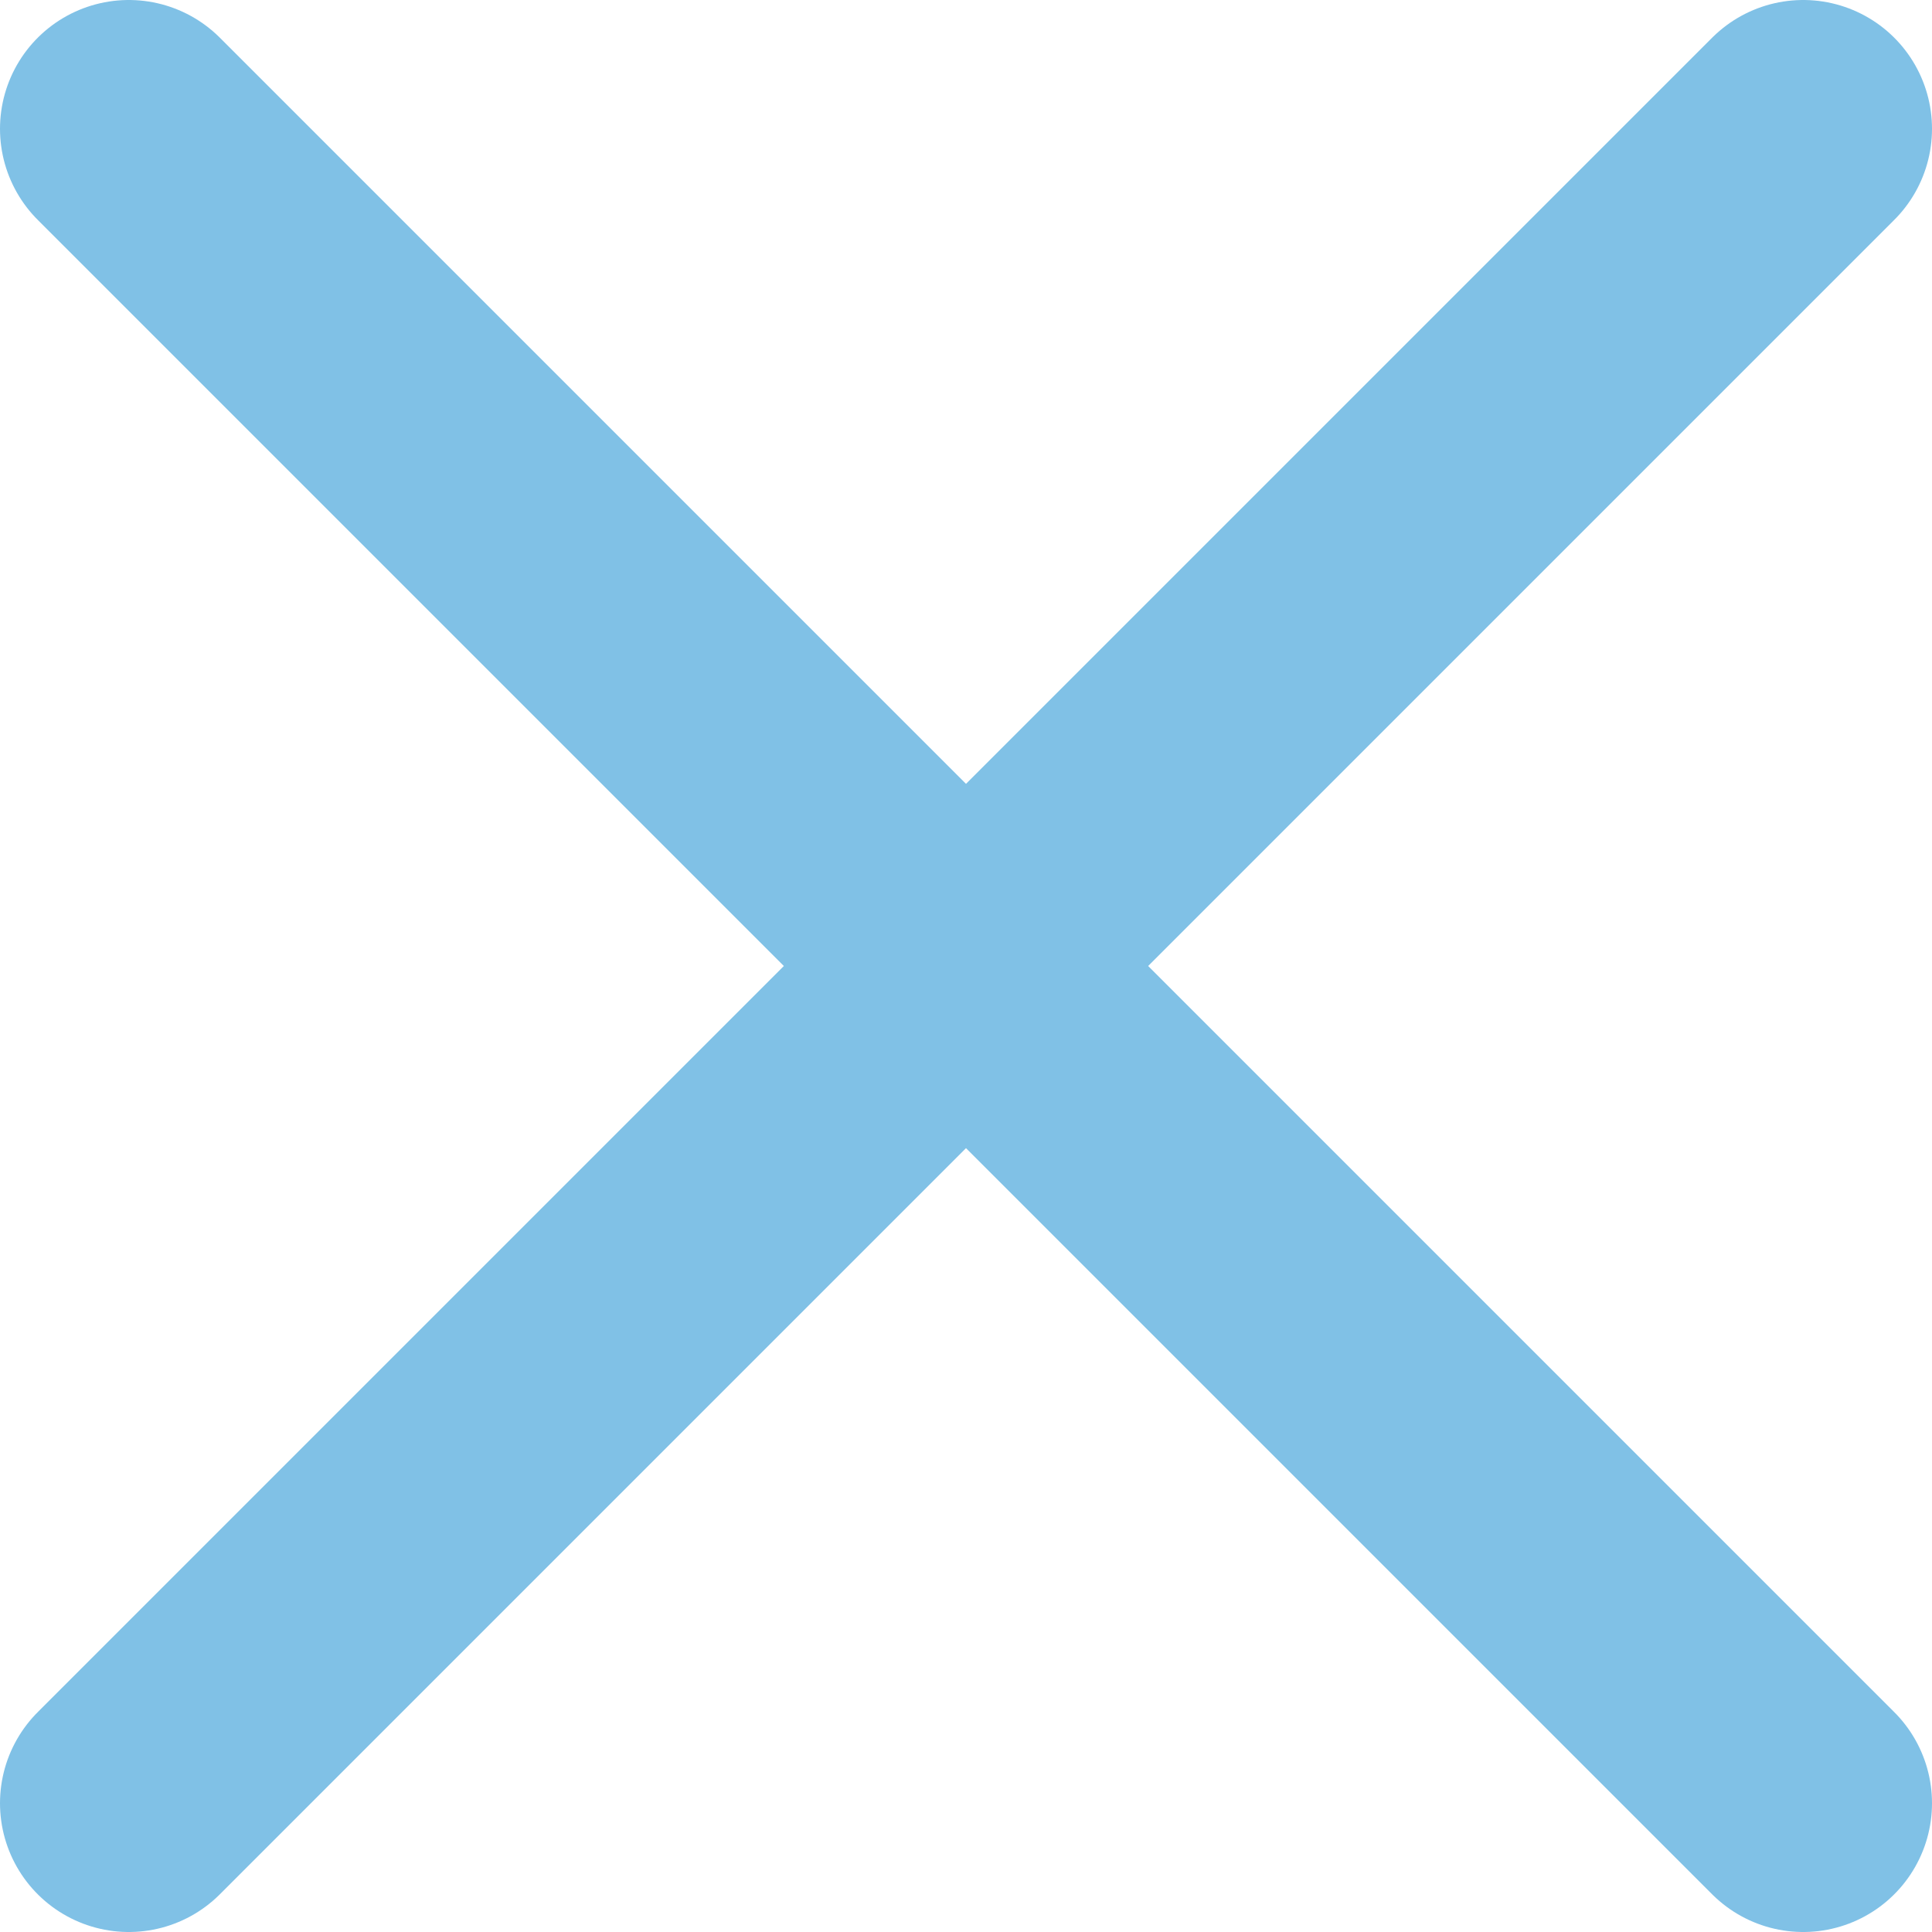
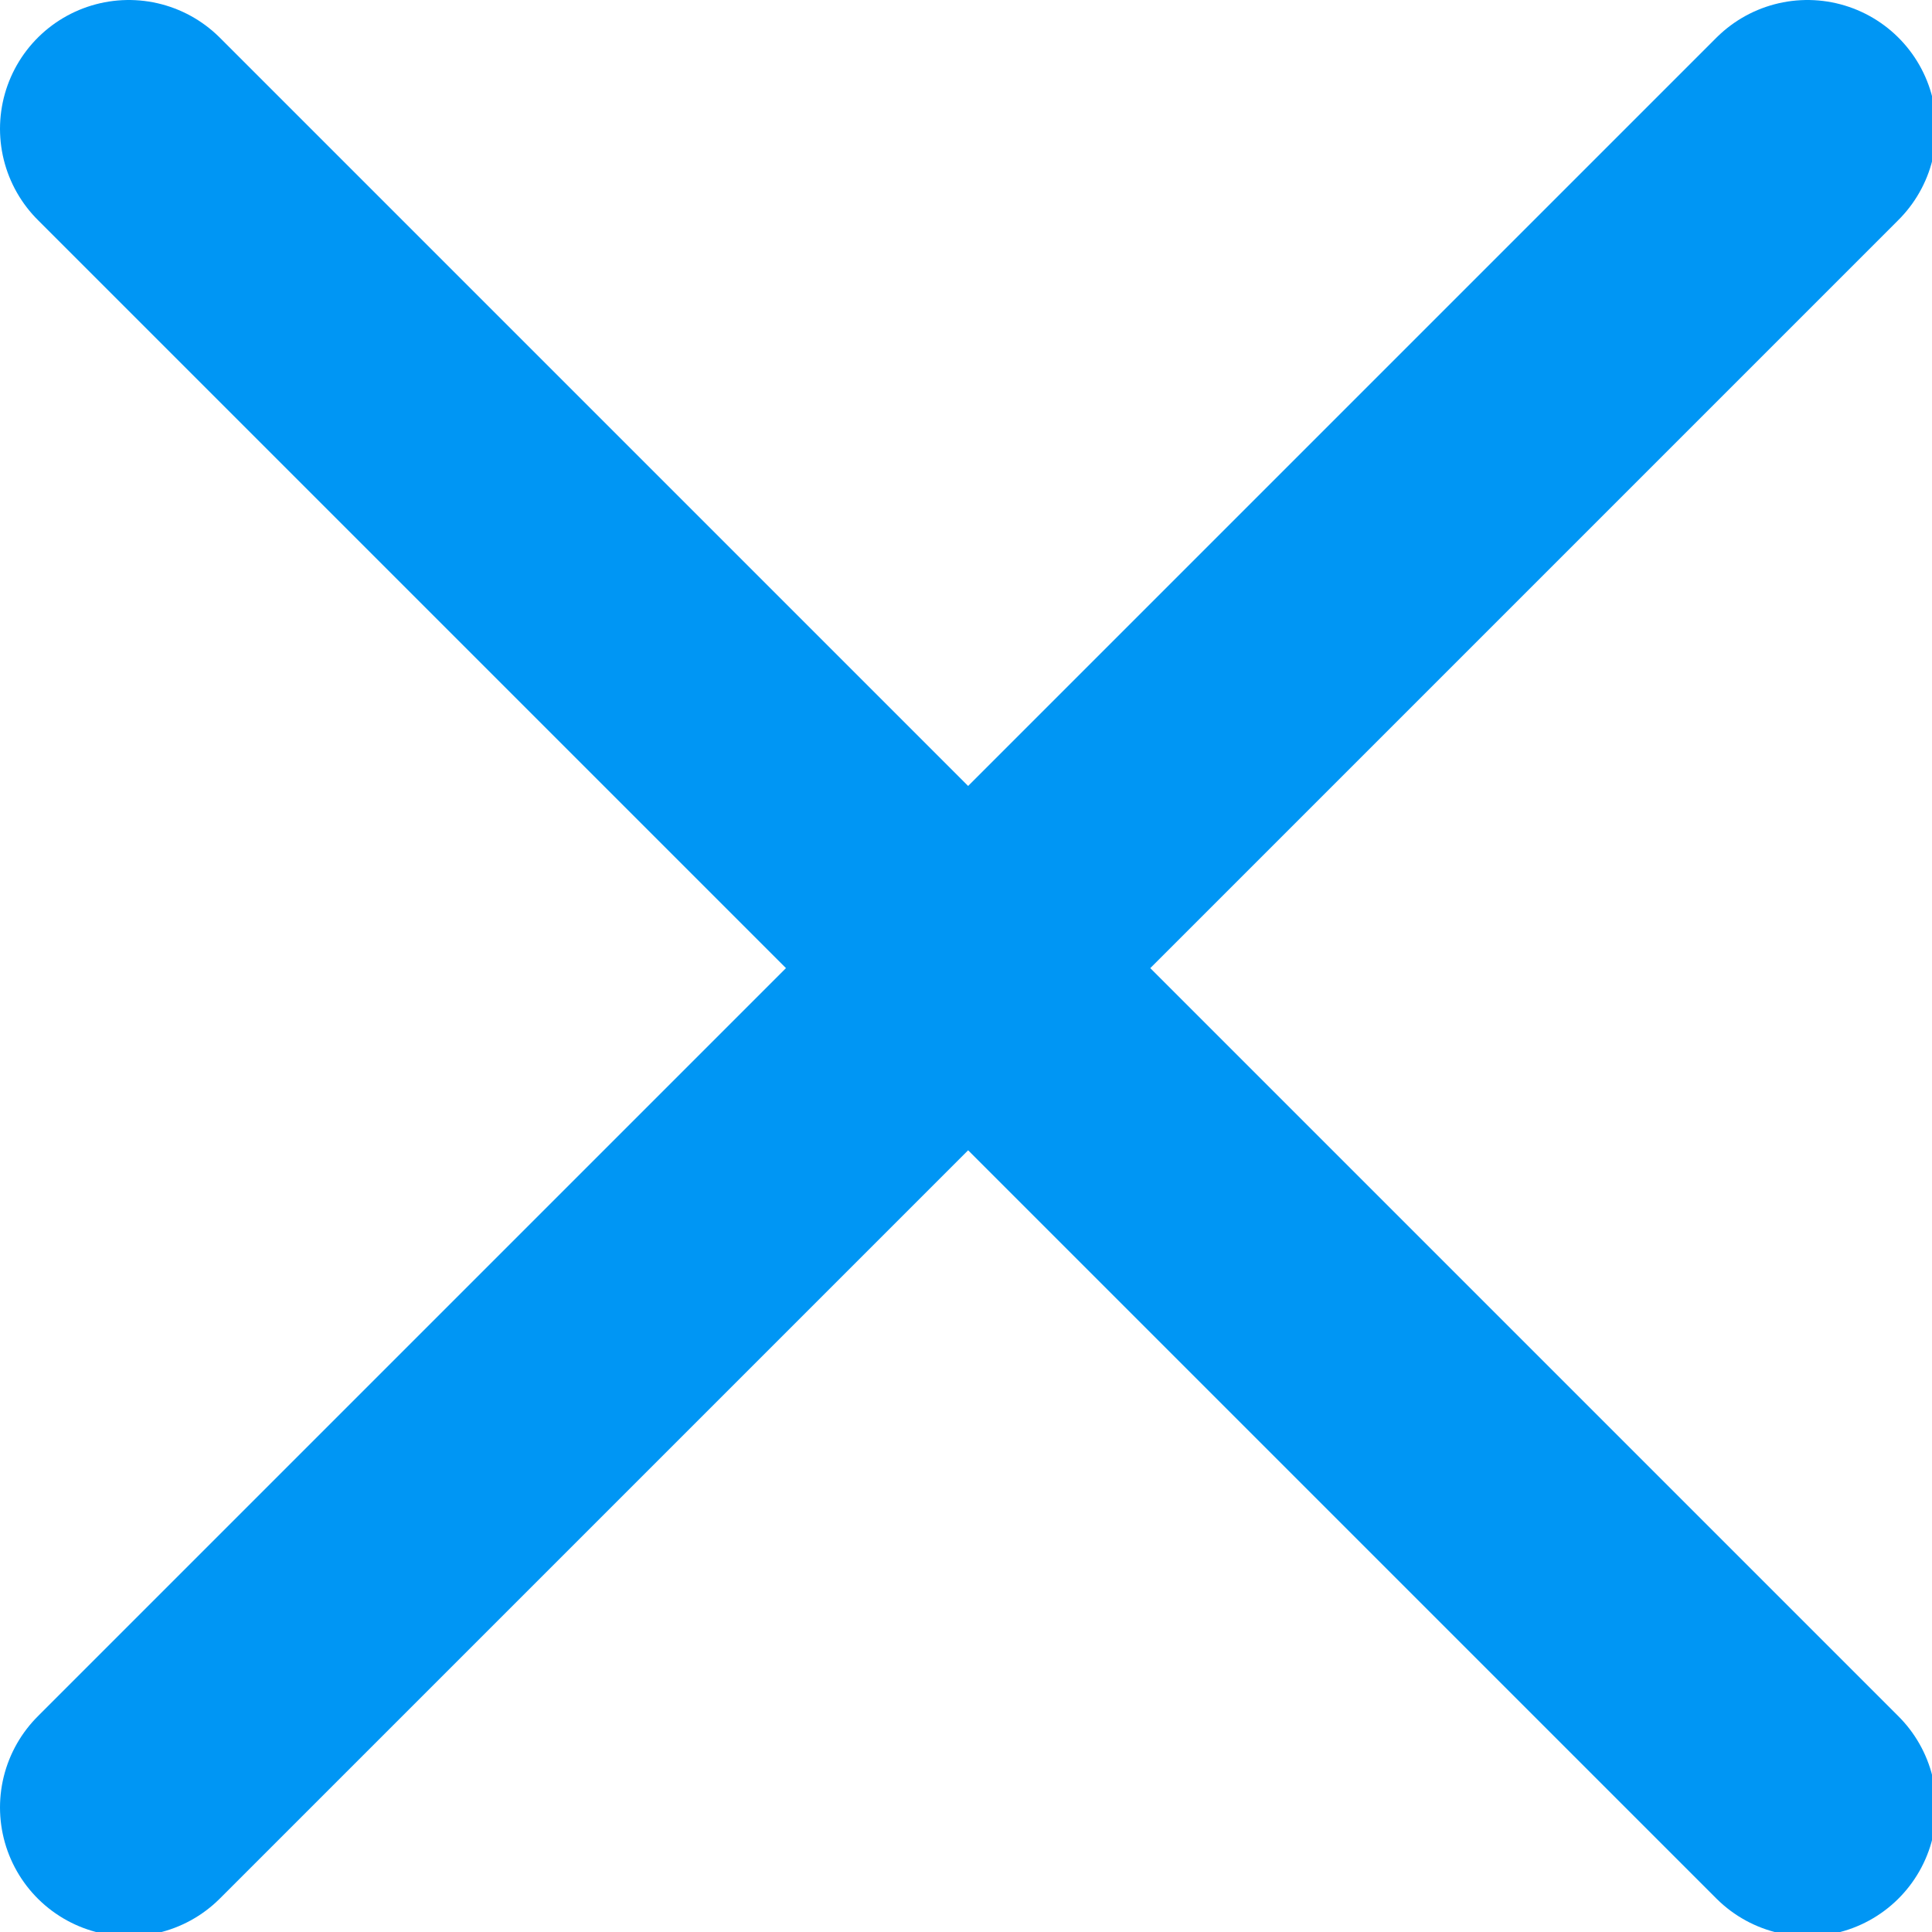
- <svg xmlns="http://www.w3.org/2000/svg" version="1.1" id="Layer_1" x="0px" y="0px" viewBox="0 0 15 15" style="enable-background:new 0 0 15 15;" xml:space="preserve">
-   <style type="text/css">
- 	.st0{fill:none;stroke:#80C1E6;stroke-width:2;stroke-linecap:round;}
- </style>
-   <path class="st0" d="M1,14L14,1 M14,14L1,1" />
+ <svg xmlns="http://www.w3.org/2000/svg" width="15" height="15" viewBox="0 0 15 15">
+   <path fill="none" stroke="#0096F4" stroke-linecap="round" stroke-width="2" d="M0 13.033L13.033 0M13.033 13.033L0 0" transform="translate(1 1)" />
</svg>
